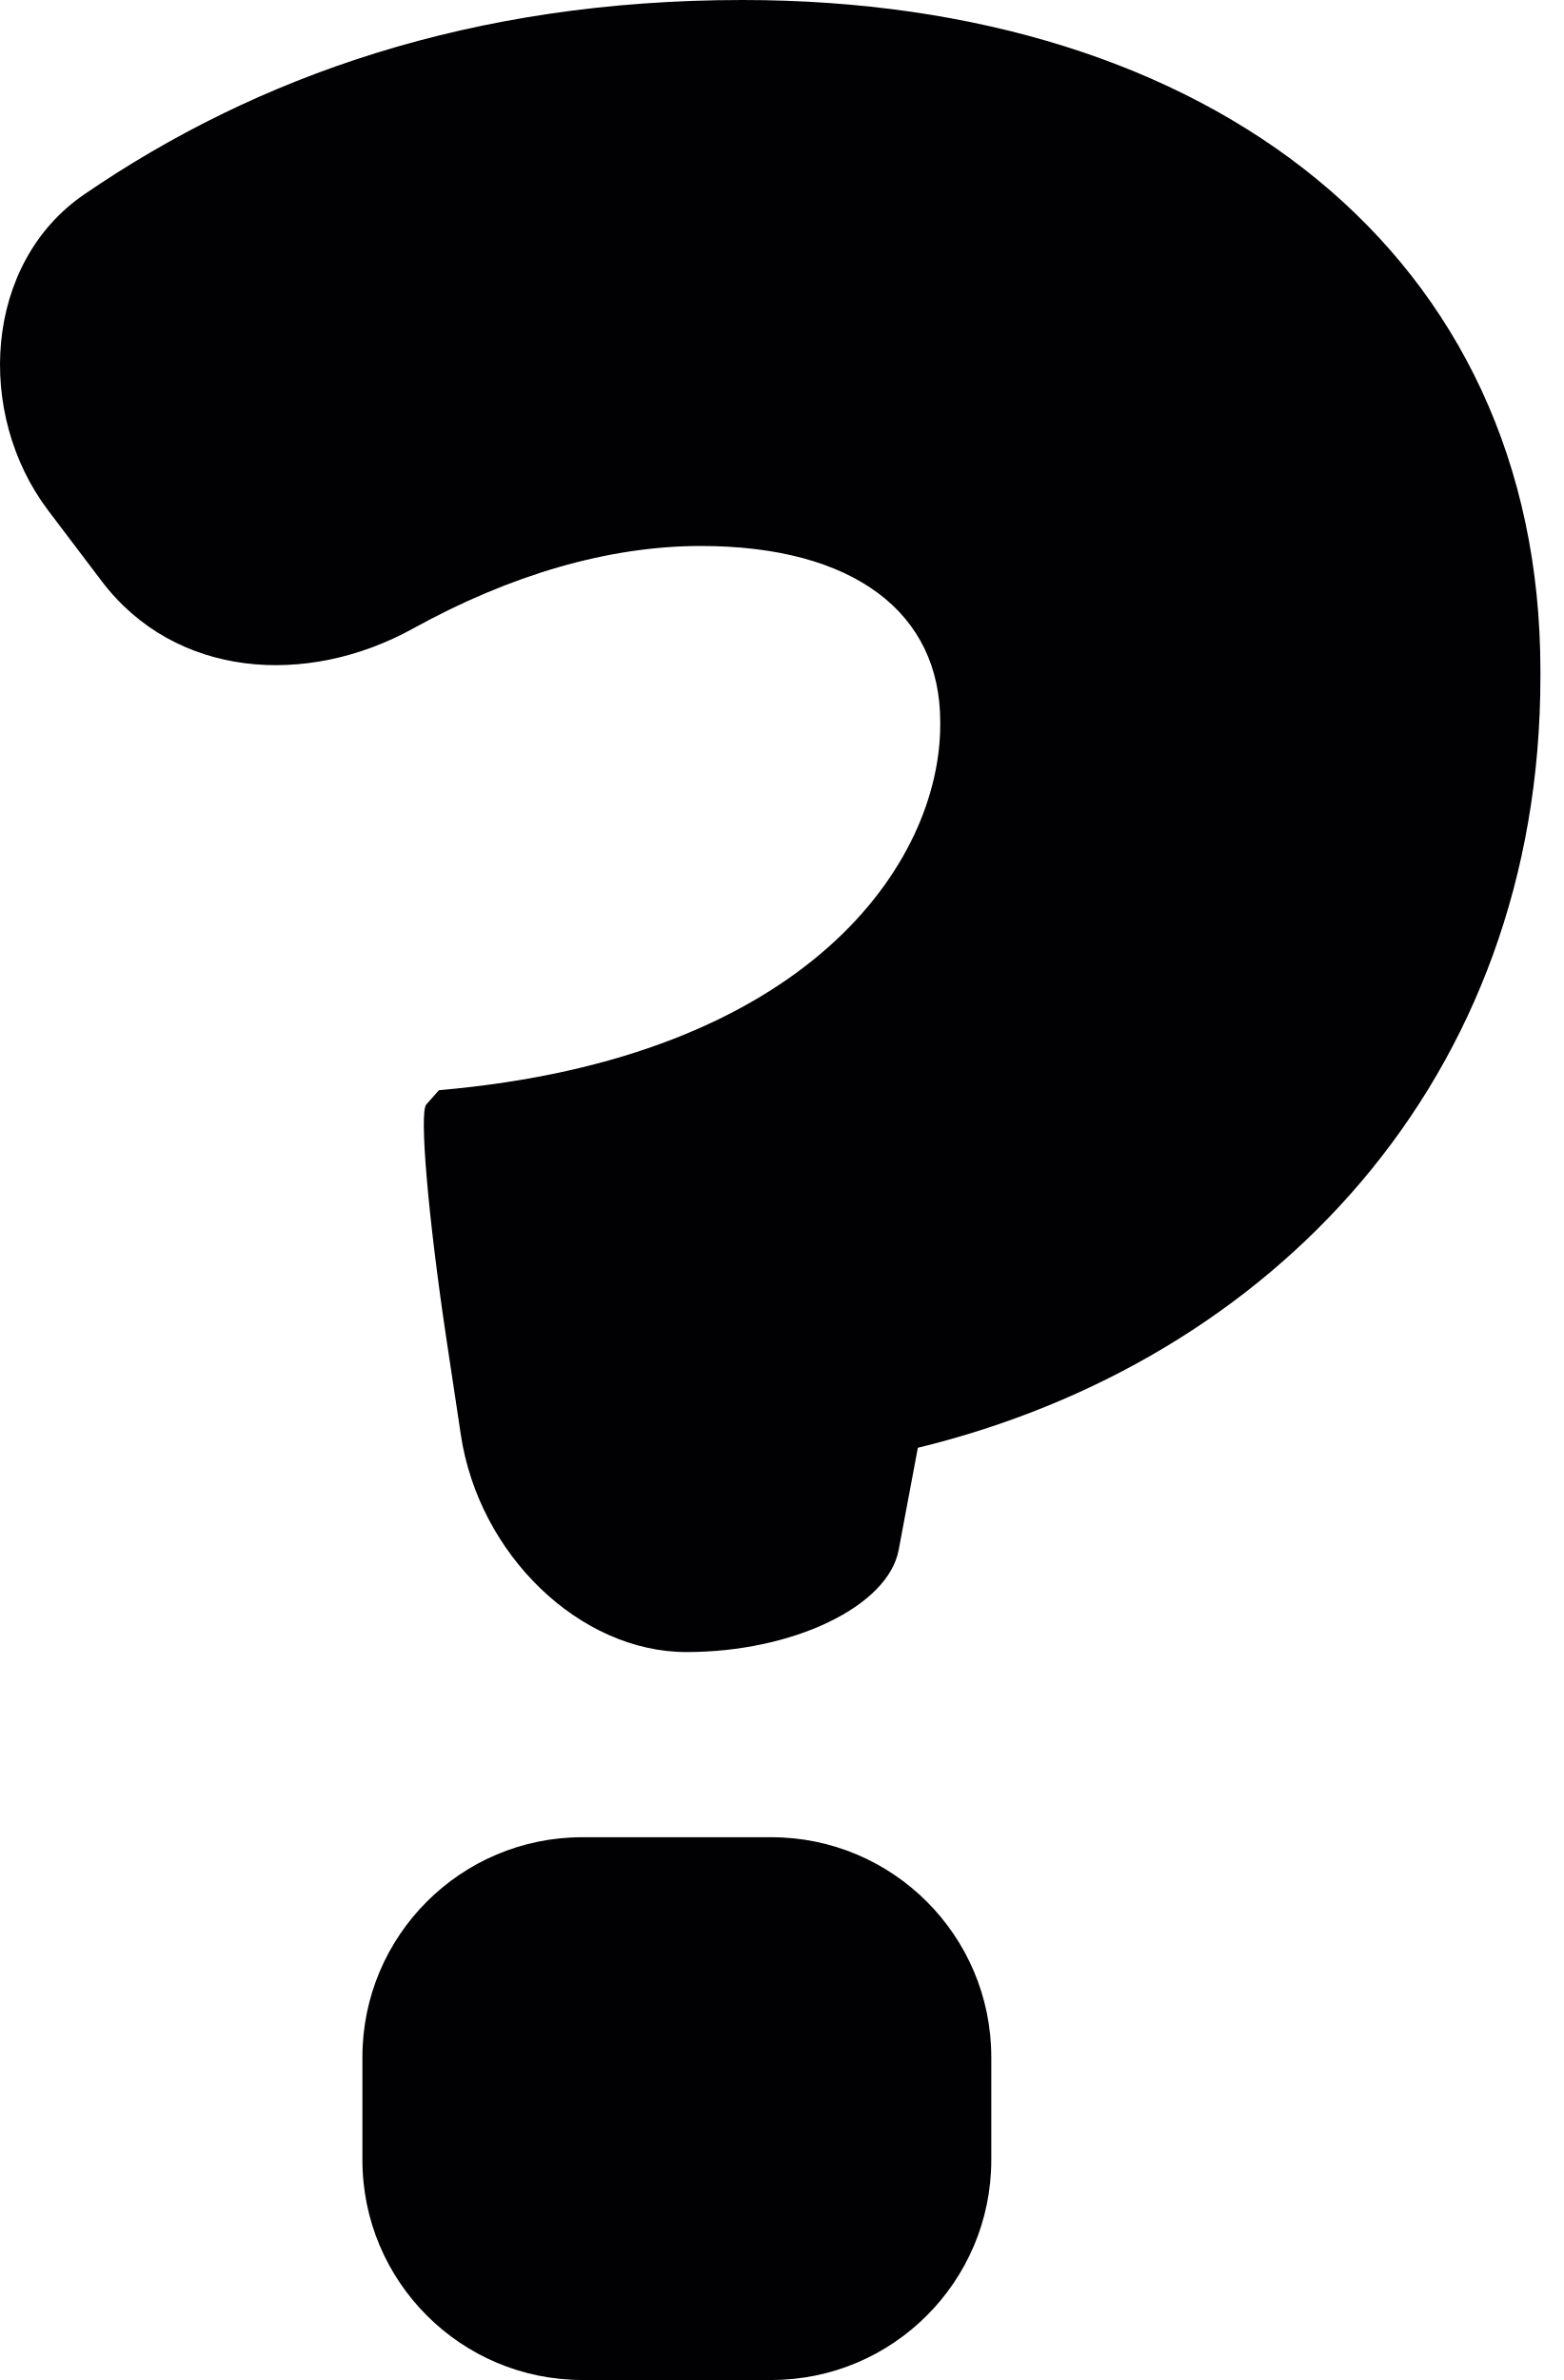
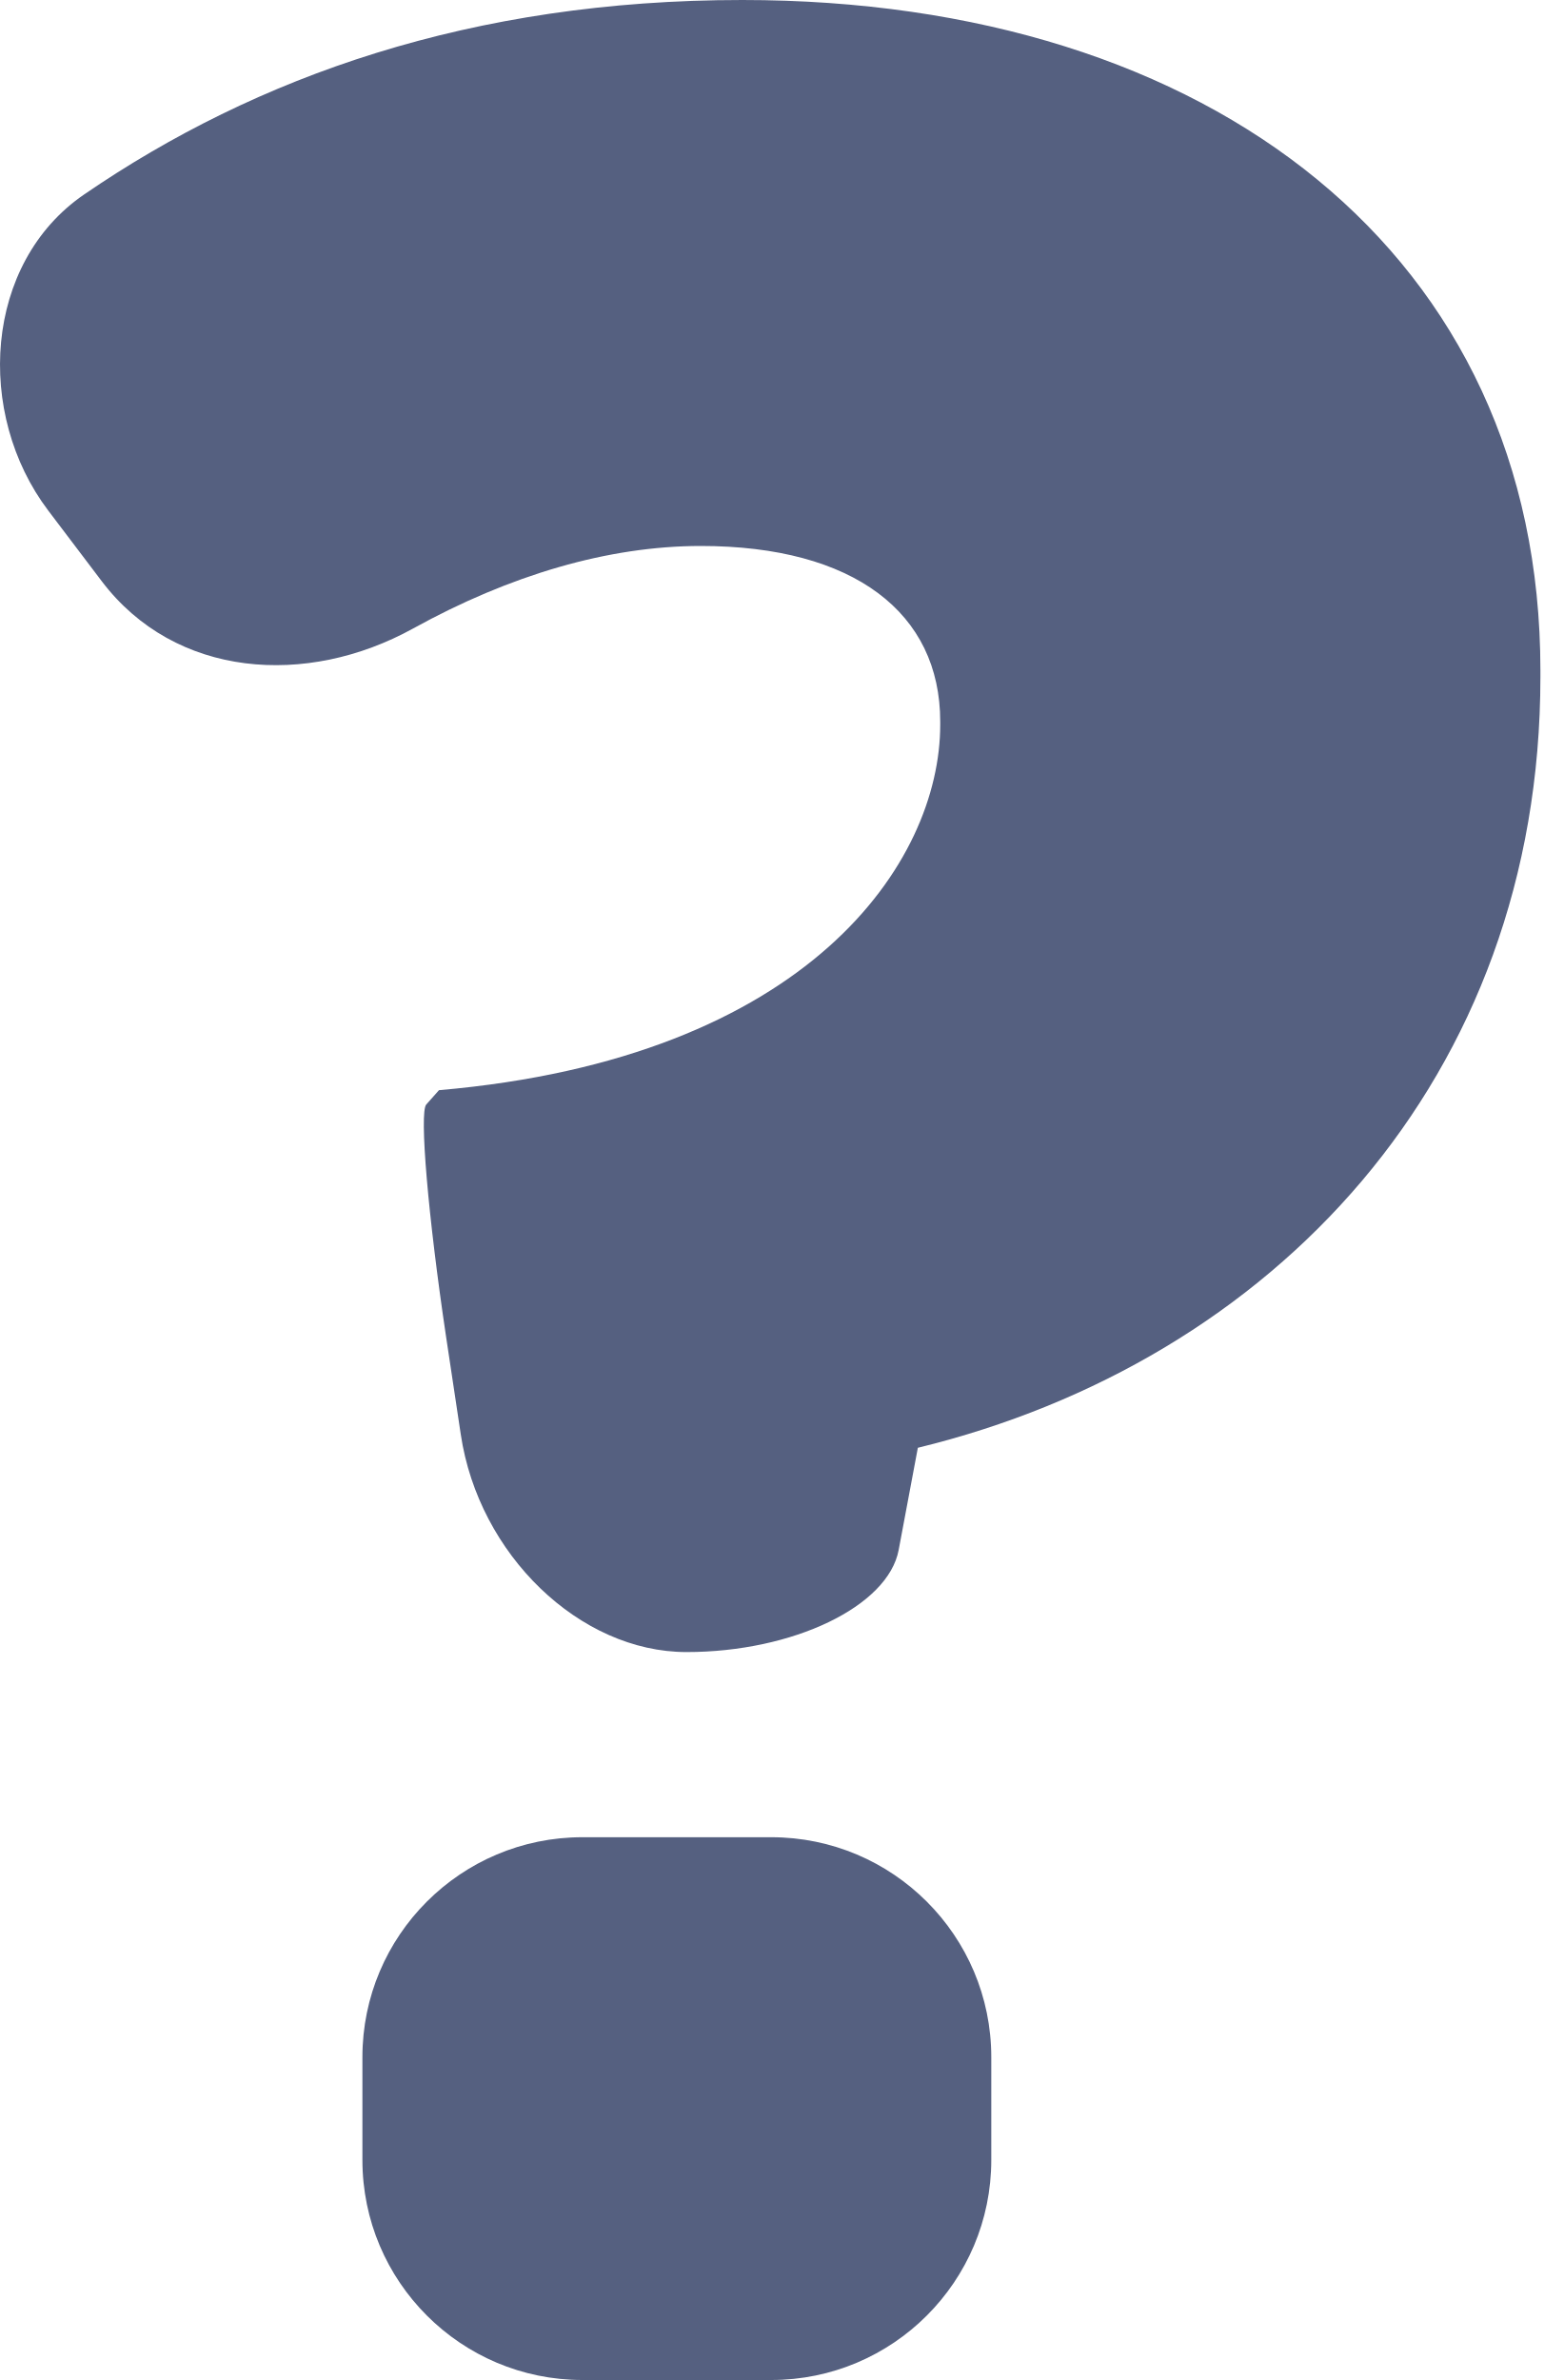
<svg xmlns="http://www.w3.org/2000/svg" width="23" height="35" viewBox="0 0 23 35" fill="none">
-   <path d="M22.655 9.953V9.86C22.655 3.756 17.818 0 10.917 0C6.936 0 3.772 1.122 1.237 2.86C-0.237 3.87 -0.369 6.084 0.71 7.509L1.497 8.548C2.577 9.972 4.51 10.107 6.075 9.243C7.502 8.455 8.948 8.029 10.307 8.029C12.56 8.029 13.828 9.014 13.828 10.611V10.658C13.828 12.677 11.903 15.562 6.456 16.032L6.269 16.243C6.165 16.359 6.296 17.887 6.56 19.654L6.777 21.096C7.041 22.863 8.527 24.295 10.096 24.295C11.664 24.295 13.062 23.623 13.217 22.793C13.373 21.963 13.499 21.291 13.499 21.291C18.71 20.022 22.655 15.869 22.655 9.953Z" fill="#010002" />
-   <path d="M8.565 27.018C6.778 27.018 5.33 28.466 5.33 30.253V31.764C5.33 33.551 6.779 35 8.565 35H11.343C13.13 35 14.579 33.551 14.579 31.764V30.253C14.579 28.466 13.13 27.018 11.343 27.018H8.565Z" fill="#010002" />
+   <path d="M22.655 9.953V9.86C22.655 3.756 17.818 0 10.917 0C6.936 0 3.772 1.122 1.237 2.86C-0.237 3.87 -0.369 6.084 0.71 7.509L1.497 8.548C2.577 9.972 4.51 10.107 6.075 9.243C7.502 8.455 8.948 8.029 10.307 8.029C12.56 8.029 13.828 9.014 13.828 10.611V10.658C13.828 12.677 11.903 15.562 6.456 16.032L6.269 16.243C6.165 16.359 6.296 17.887 6.56 19.654L6.777 21.096C7.041 22.863 8.527 24.295 10.096 24.295C11.664 24.295 13.062 23.623 13.217 22.793C13.373 21.963 13.499 21.291 13.499 21.291C18.71 20.022 22.655 15.869 22.655 9.953Z" fill="#556080" />
+   <path d="M8.565 27.018C6.778 27.018 5.33 28.466 5.33 30.253V31.764C5.33 33.551 6.779 35 8.565 35H11.343C13.13 35 14.579 33.551 14.579 31.764V30.253C14.579 28.466 13.129 27.018 11.343 27.018H8.565Z" fill="#556080" />
</svg>
